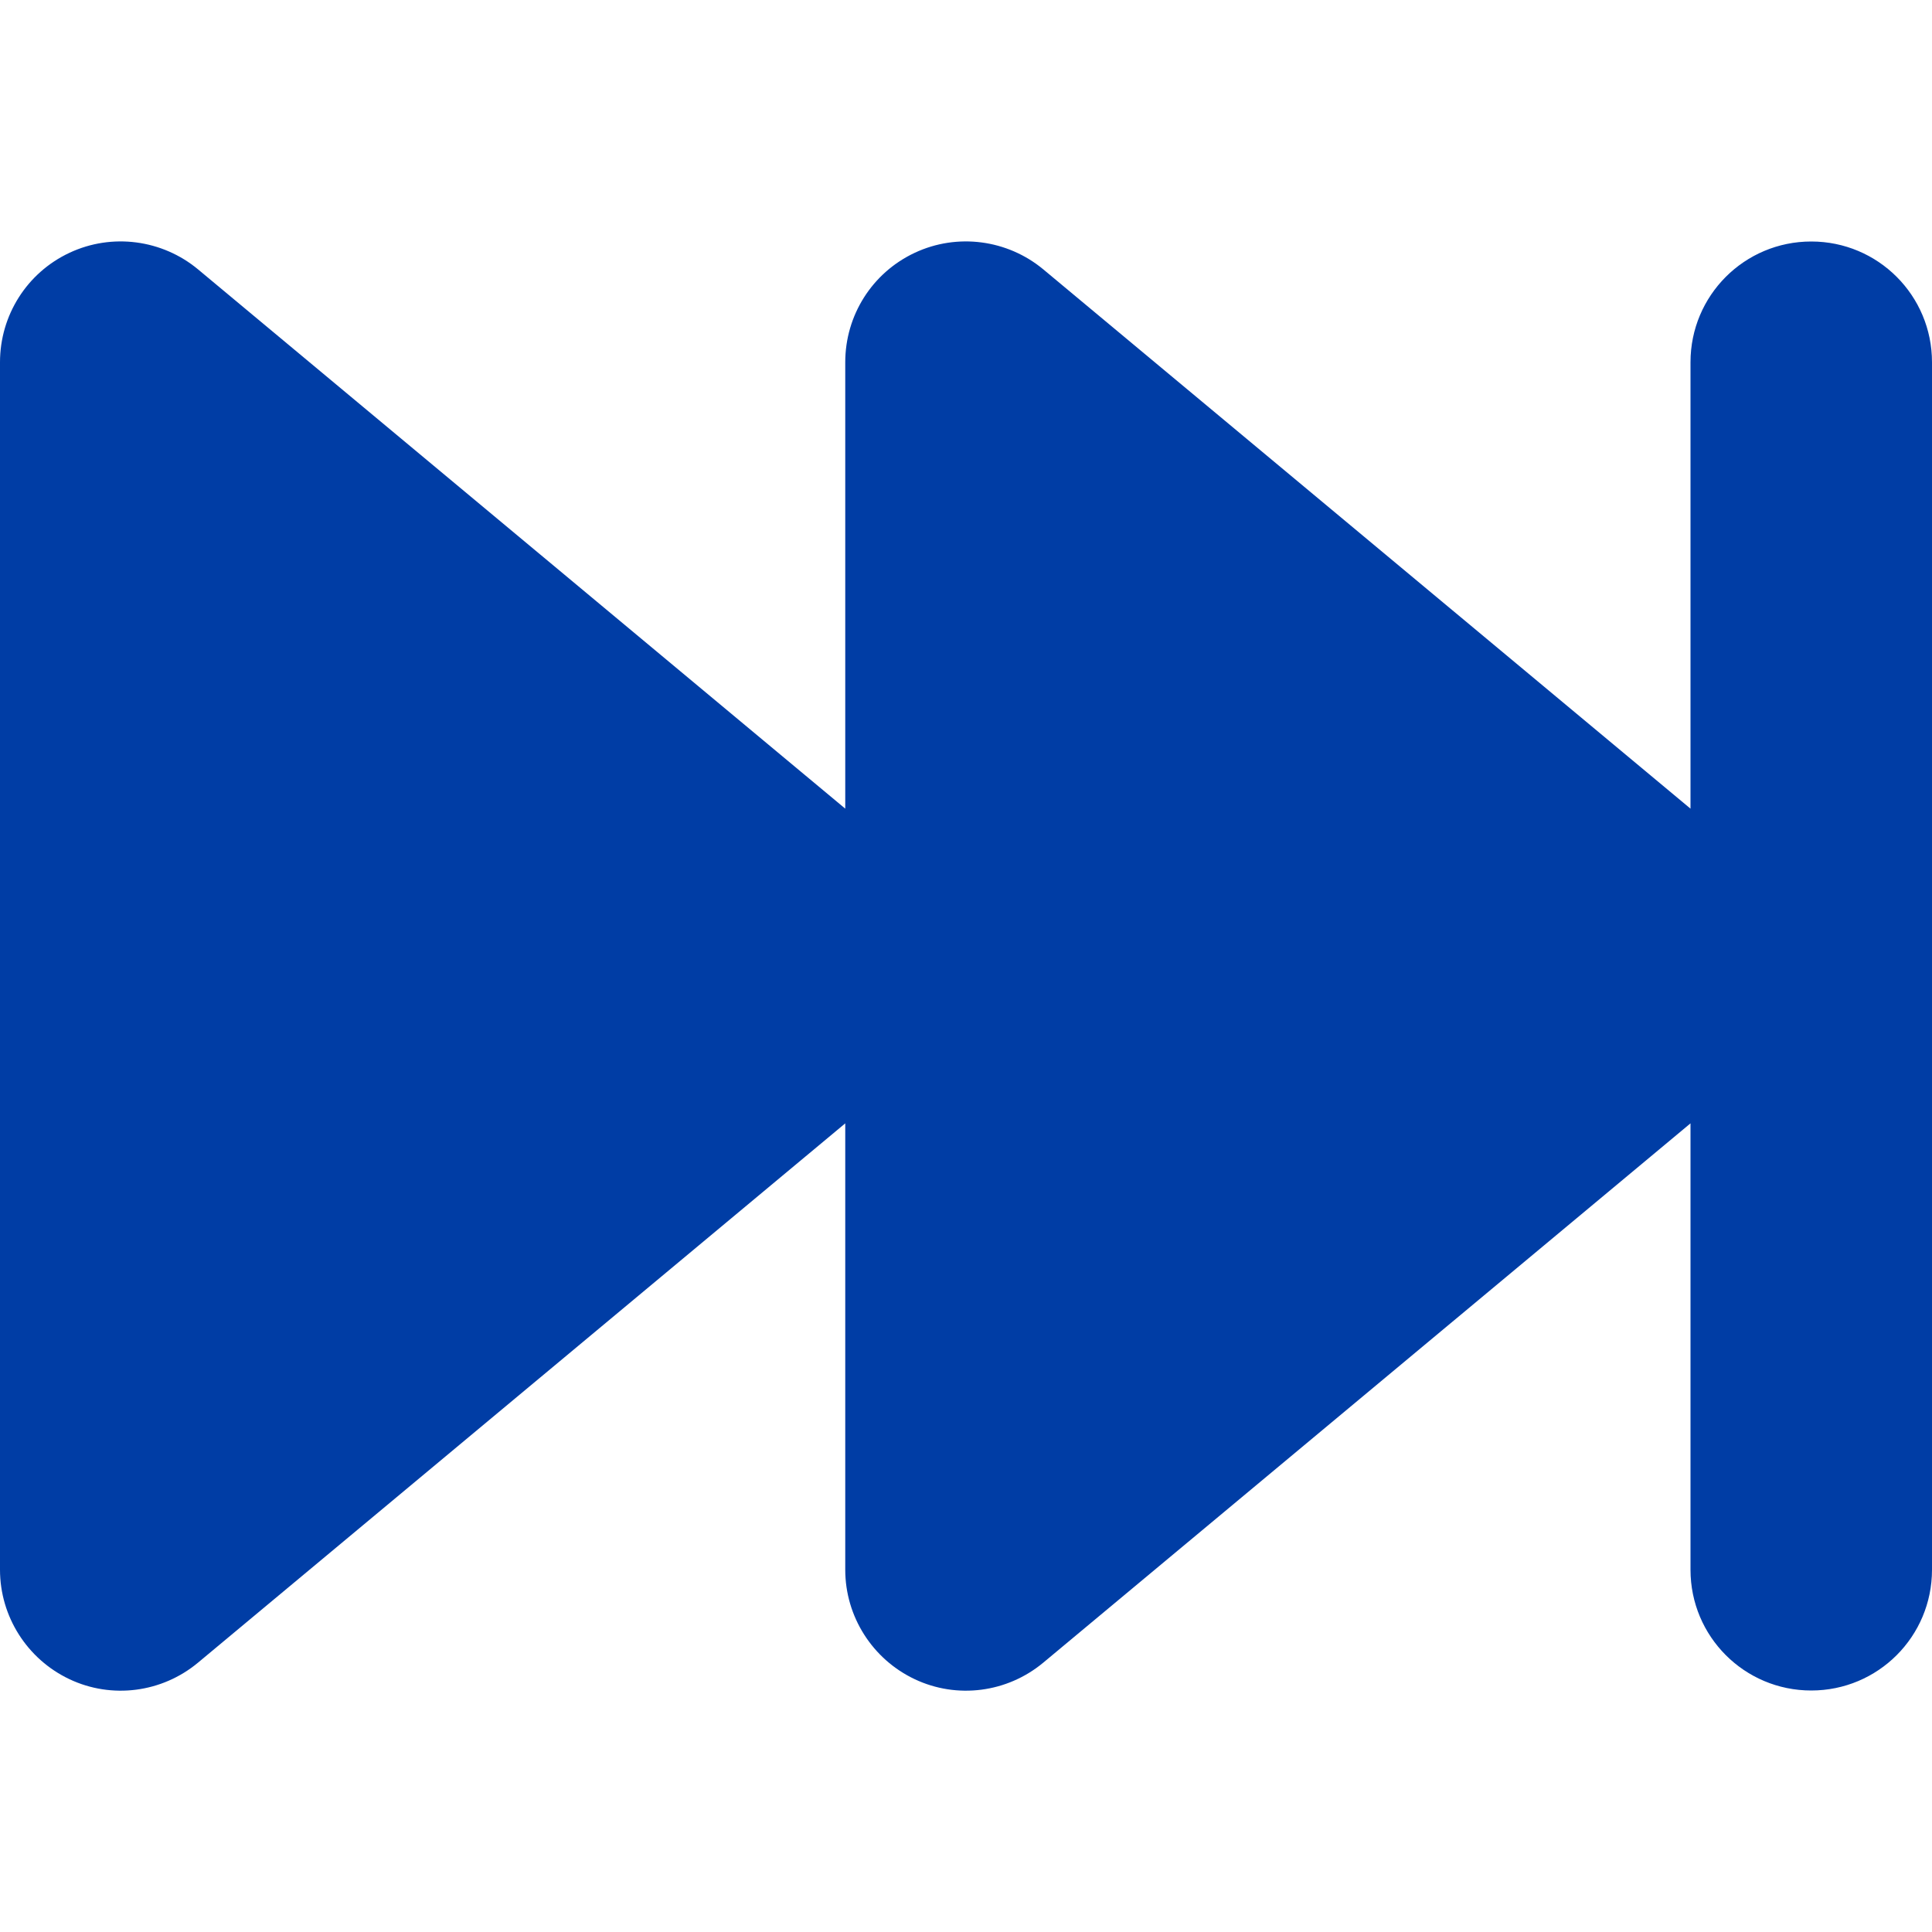
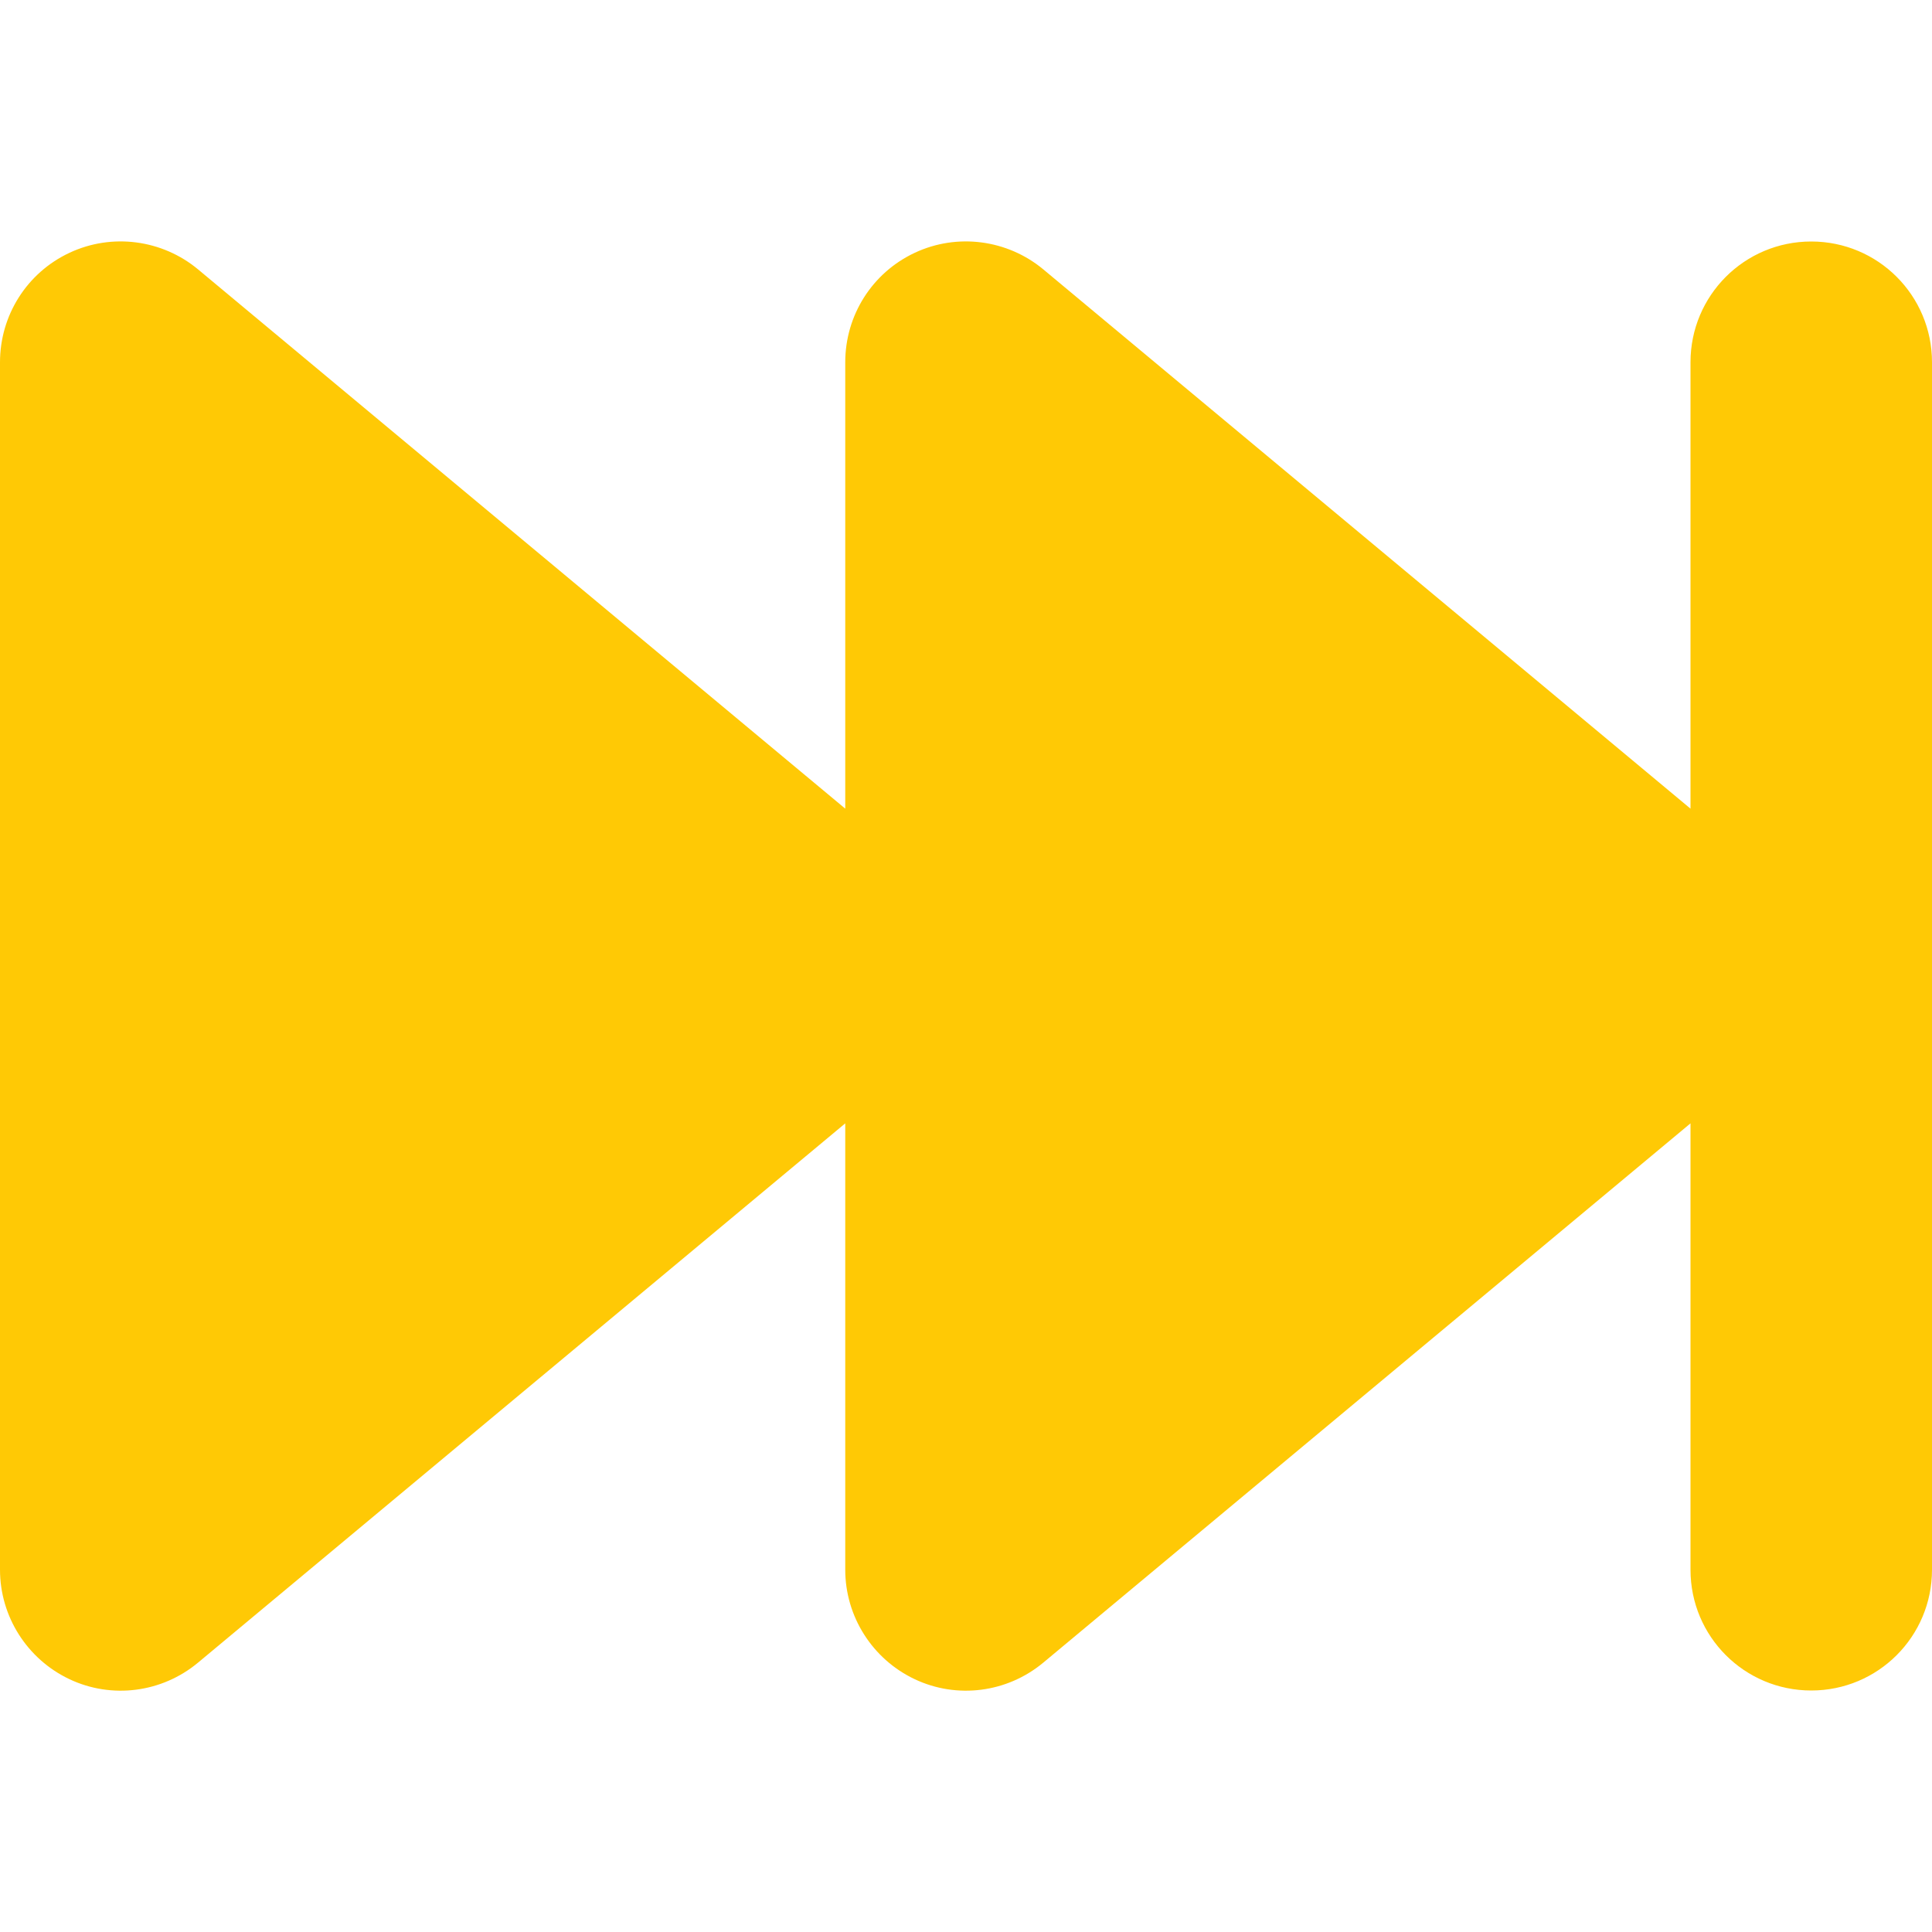
- <svg xmlns="http://www.w3.org/2000/svg" fill="#003da5" viewBox="0 0 512 512">
+ <svg xmlns="http://www.w3.org/2000/svg" fill="#FFC905" viewBox="0 0 512 512">
  <path d="M18.4 445c11.2 5.3 24.5 3.6 34.1-4.4L224 297.7V416c0 12.4 7.2 23.7 18.4 29s24.5 3.6 34.1-4.4L448 297.7V416c0 17.7 14.3 32 32 32s32-14.3 32-32V96c0-17.7-14.3-32-32-32s-32 14.3-32 32V214.3L276.5 71.4c-9.5-7.9-22.8-9.7-34.1-4.4S224 83.6 224 96V214.3L52.5 71.4c-9.5-7.9-22.8-9.7-34.1-4.4S0 83.6 0 96V416c0 12.4 7.2 23.7 18.4 29z" />
</svg>
